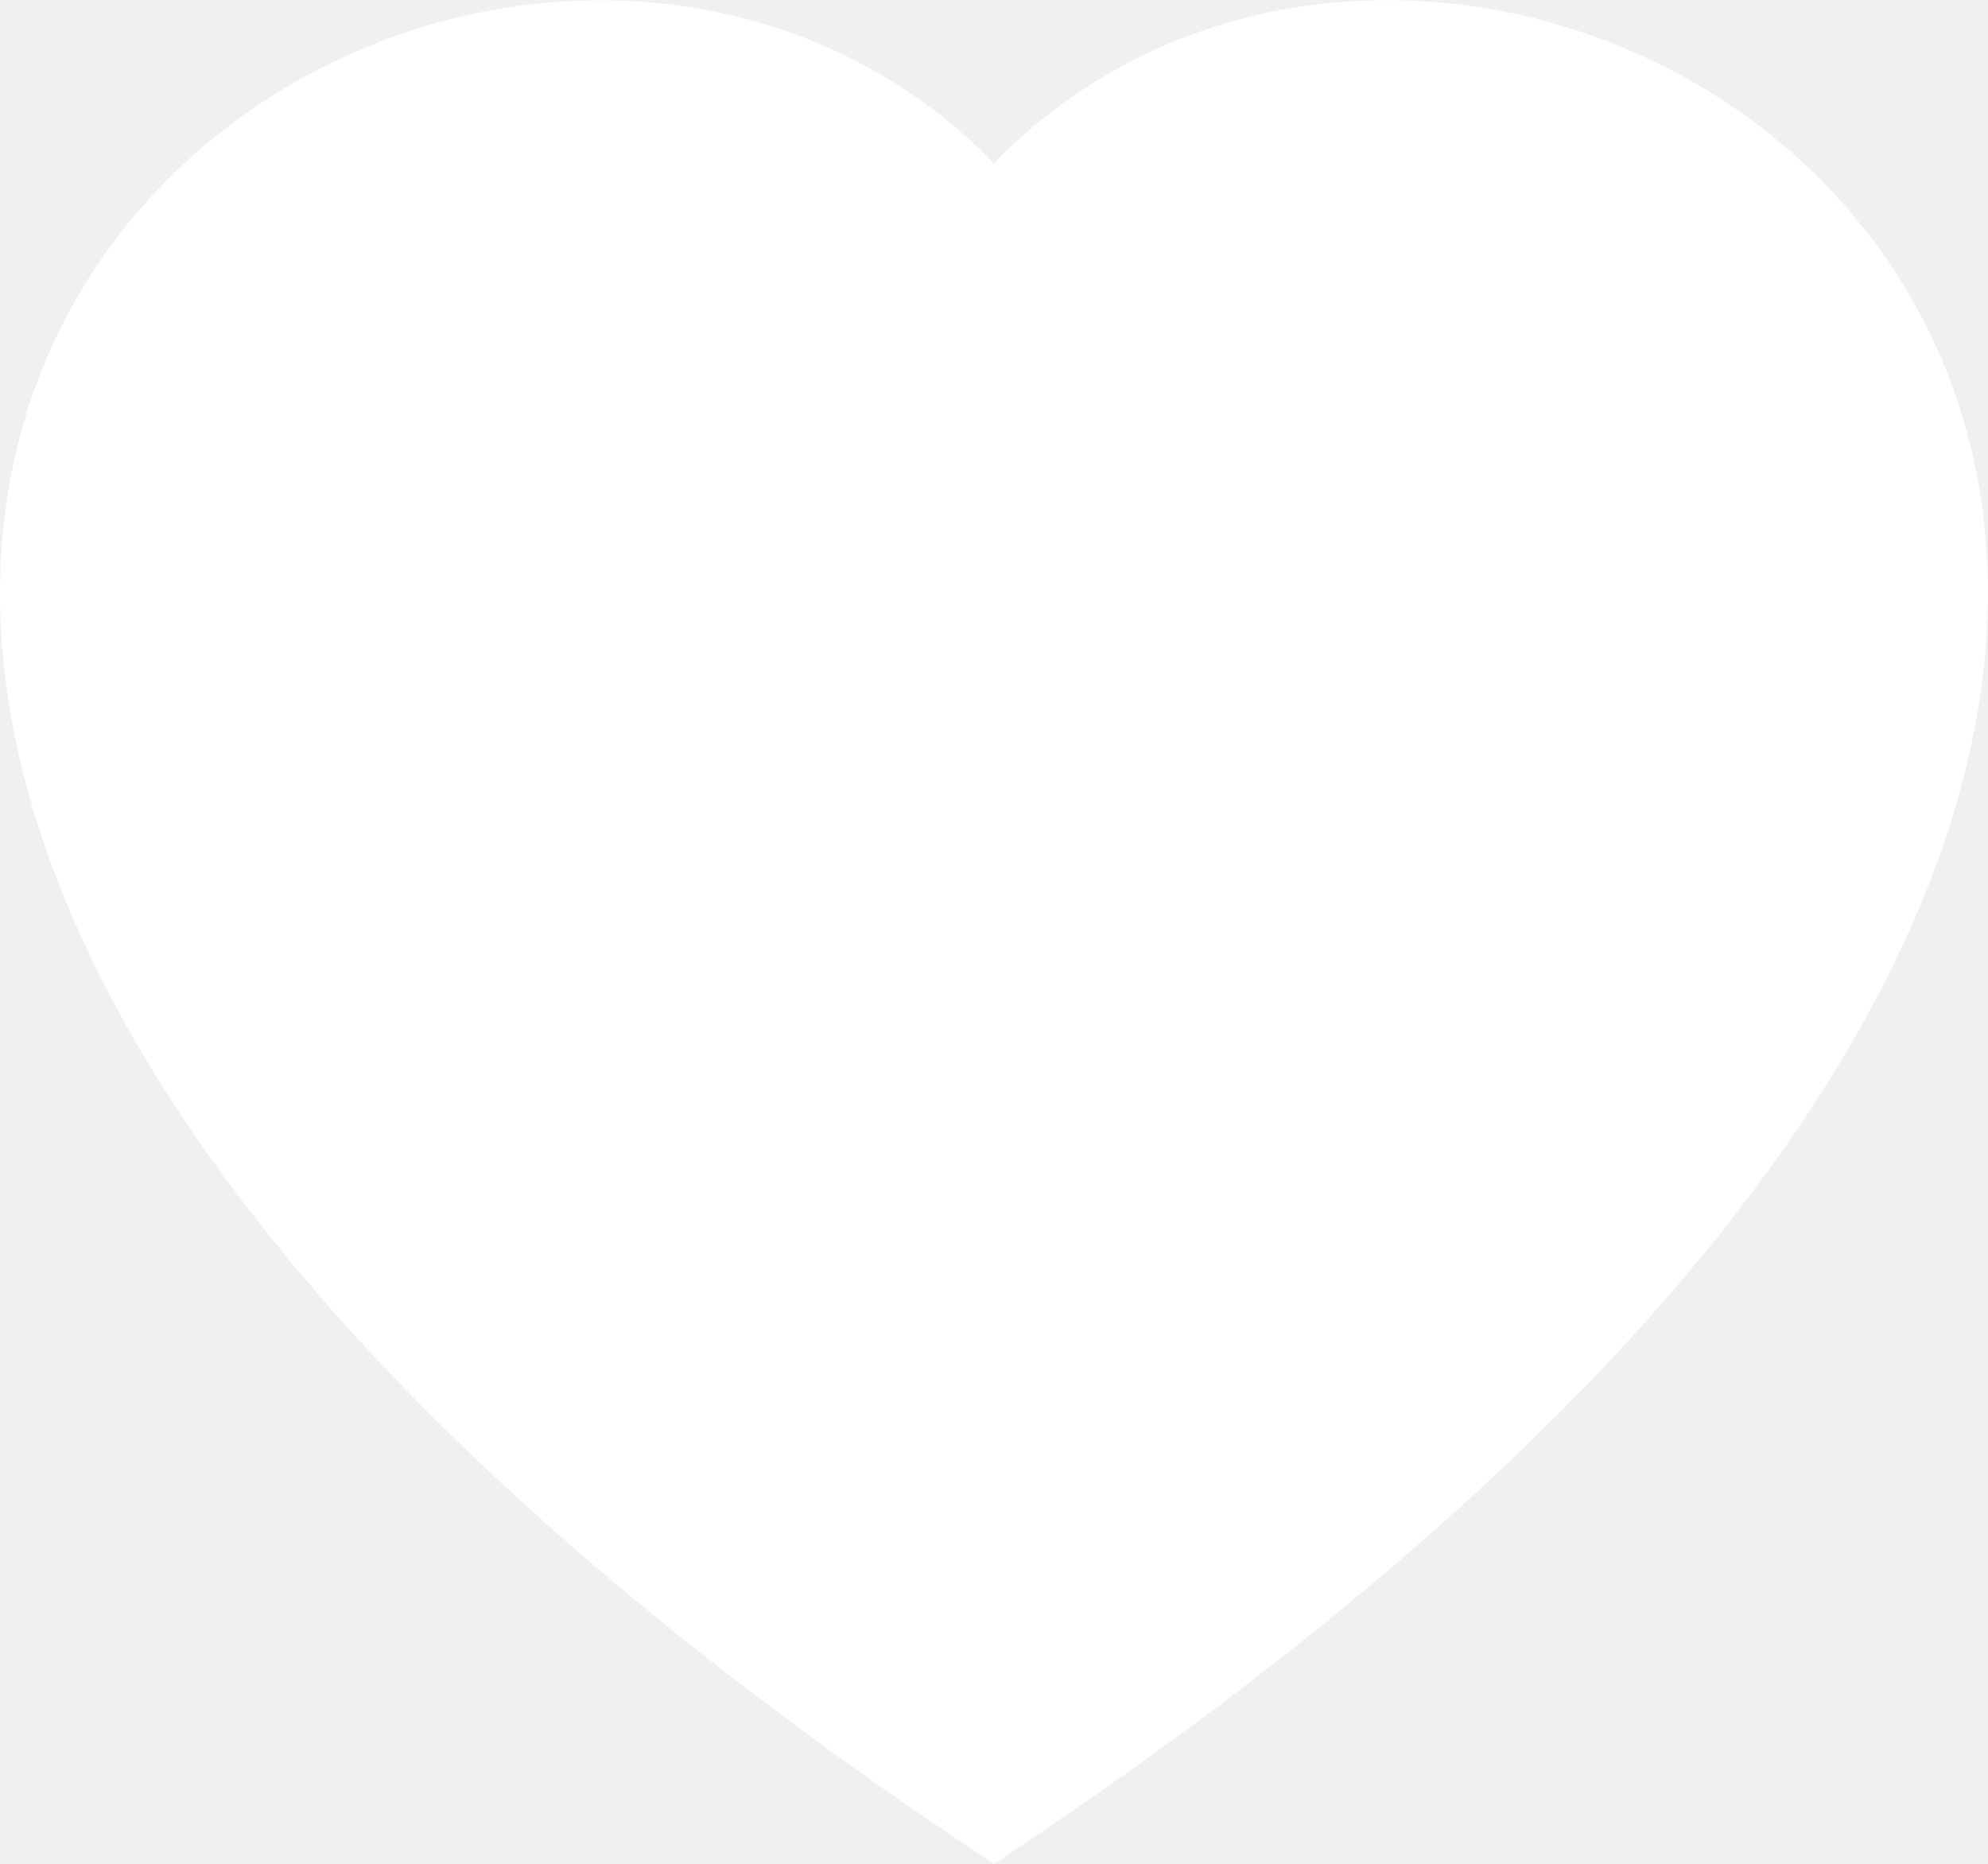
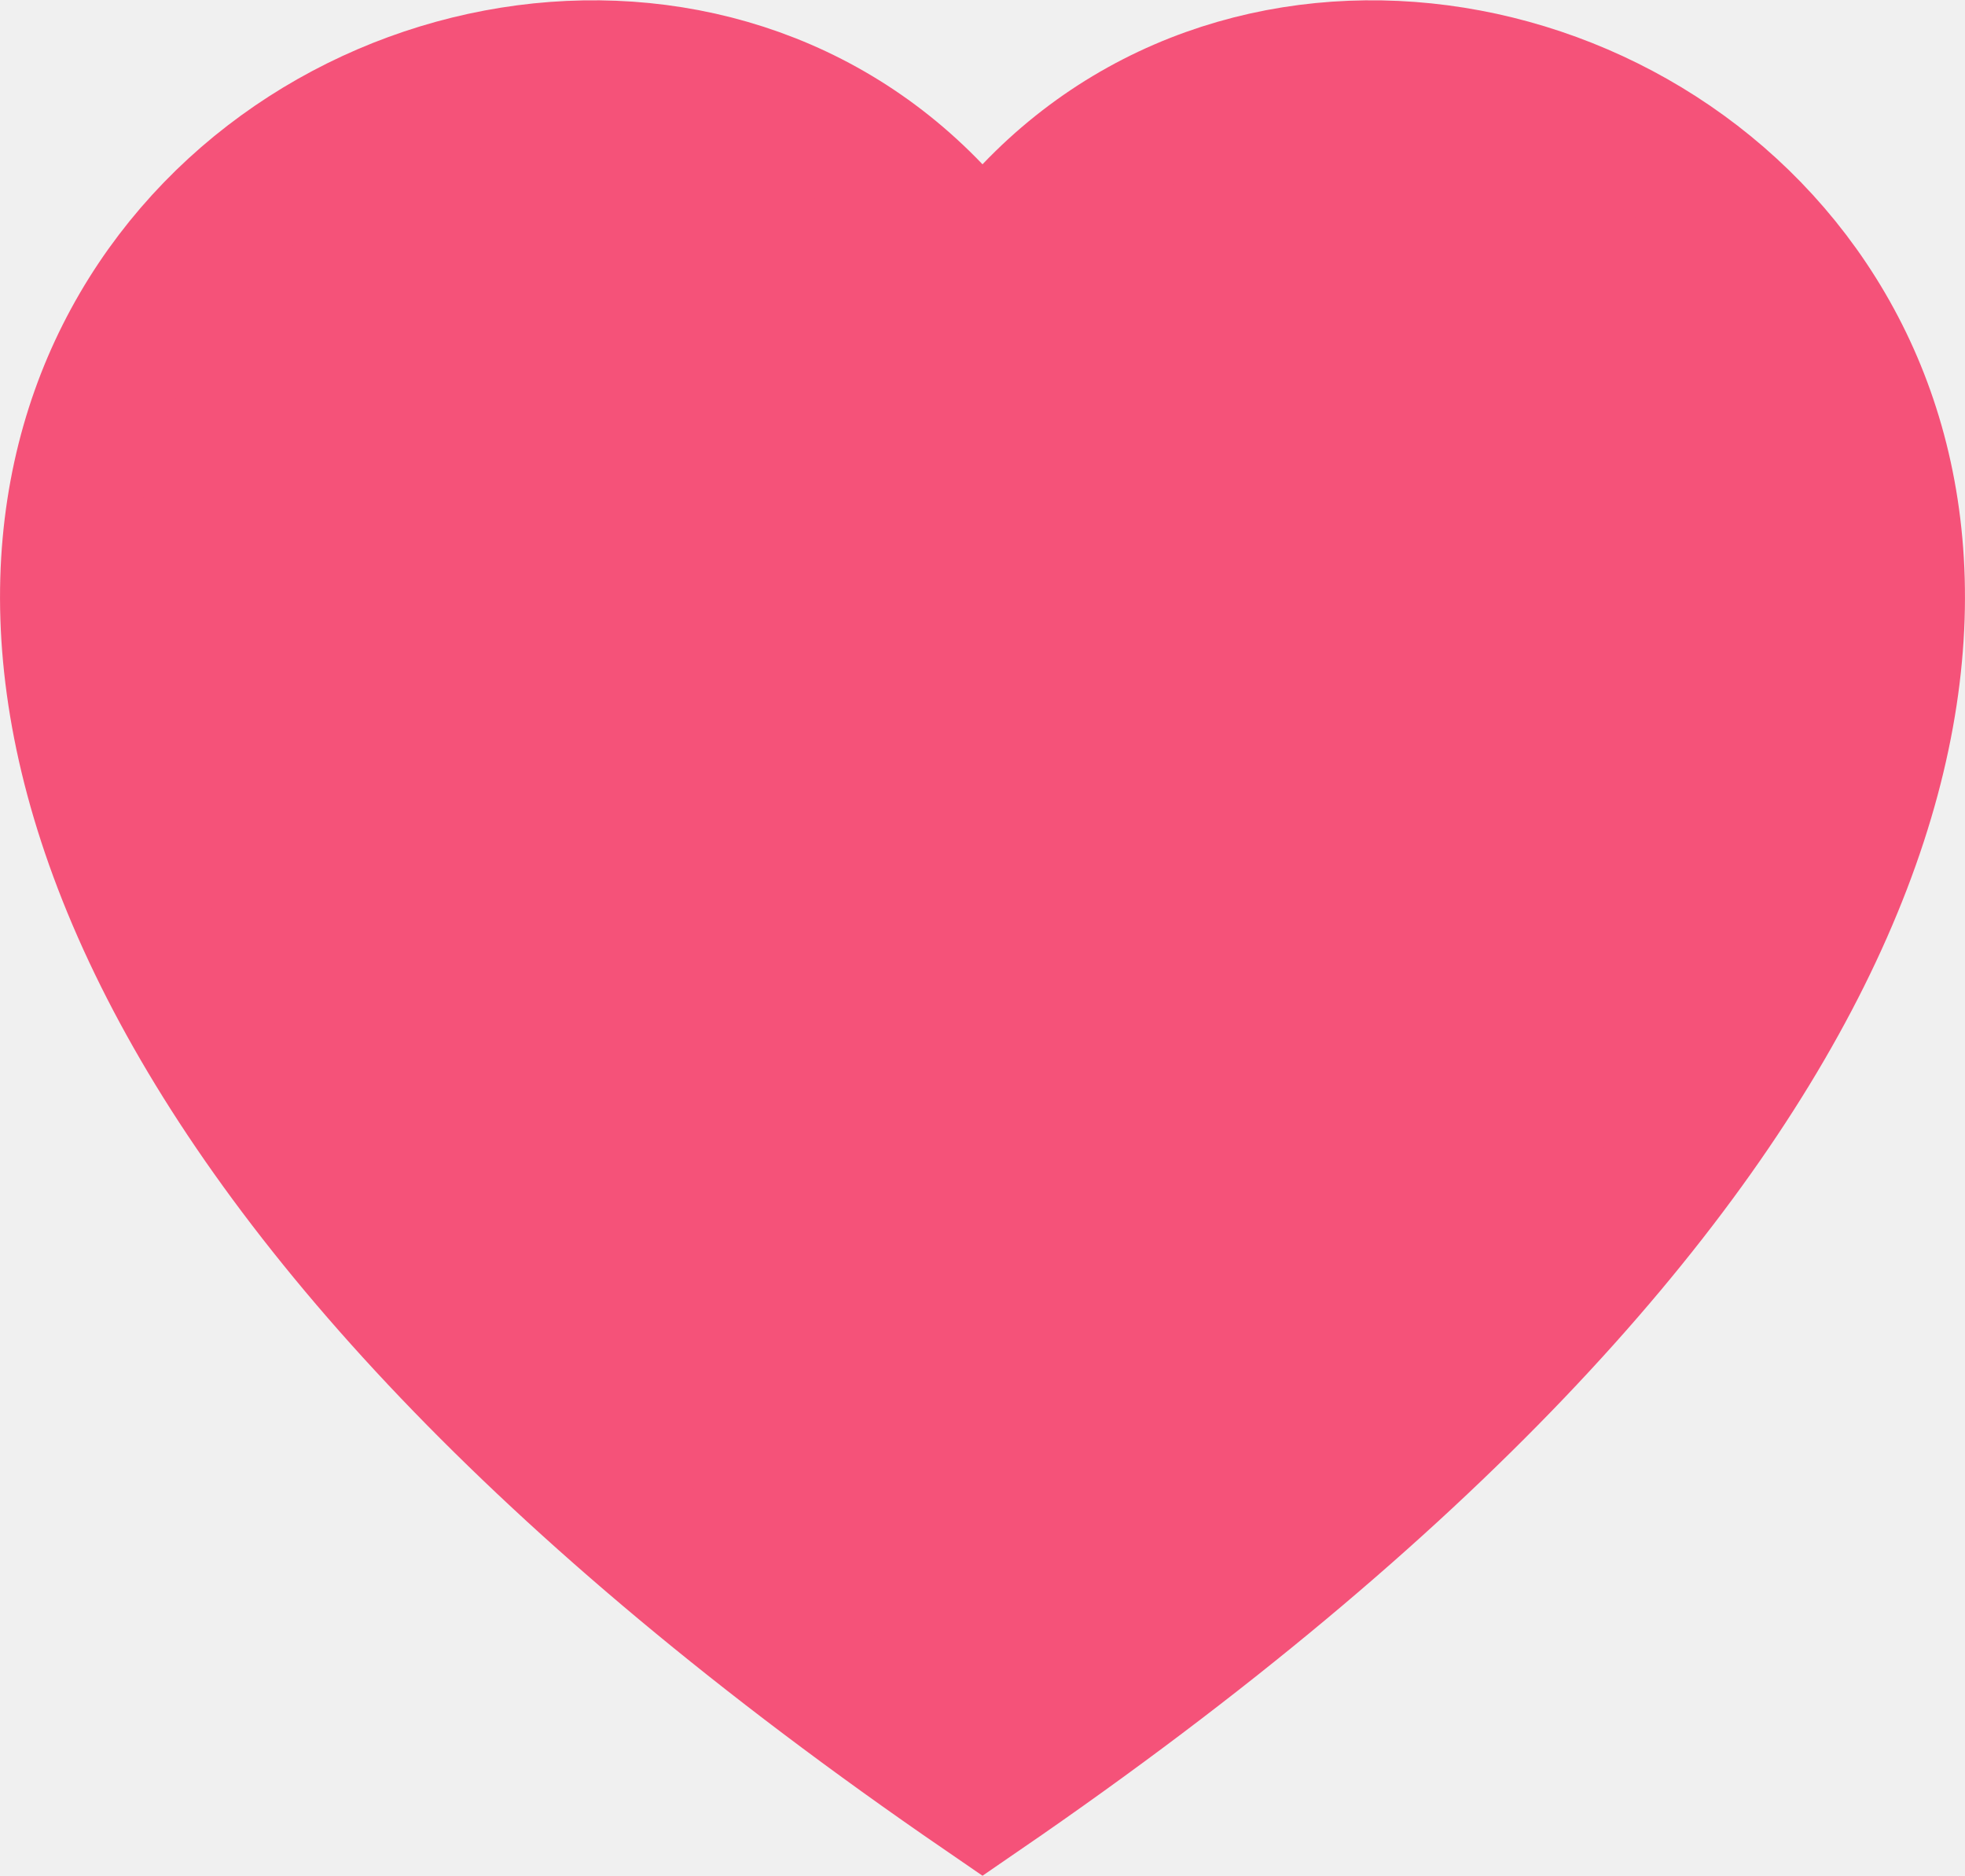
- <svg xmlns="http://www.w3.org/2000/svg" width="16" height="15" fill="none">
-   <path d="M7.641 1.663 8 2.03l.358-.368c1.952-2.006 5.436-1.28 6.686 1.162.609 1.188.702 2.836-.313 4.838C13.735 9.63 11.67 11.93 8 14.4c-3.67-2.47-5.735-4.77-6.732-6.736C.253 5.66.347 4.014.955 2.825 2.205.383 5.69-.343 7.641 1.663Z" stroke="#fff" fill="#fff" />
+ <svg xmlns="http://www.w3.org/2000/svg" width="22" height="21" fill="none">
+   <path d="m10.458 2.358.542.567.542-.567C14.187-.41 18.922.58 20.628 3.973c.83 1.65.961 3.944-.43 6.738-1.362 2.736-4.183 5.94-9.198 9.382-5.016-3.442-7.836-6.645-9.198-9.381-1.391-2.795-1.26-5.088-.43-6.739C3.078.58 7.812-.41 10.458 2.358Z" stroke="#F55279" fill="#F55279" stroke-width="1.5" />
</svg>
